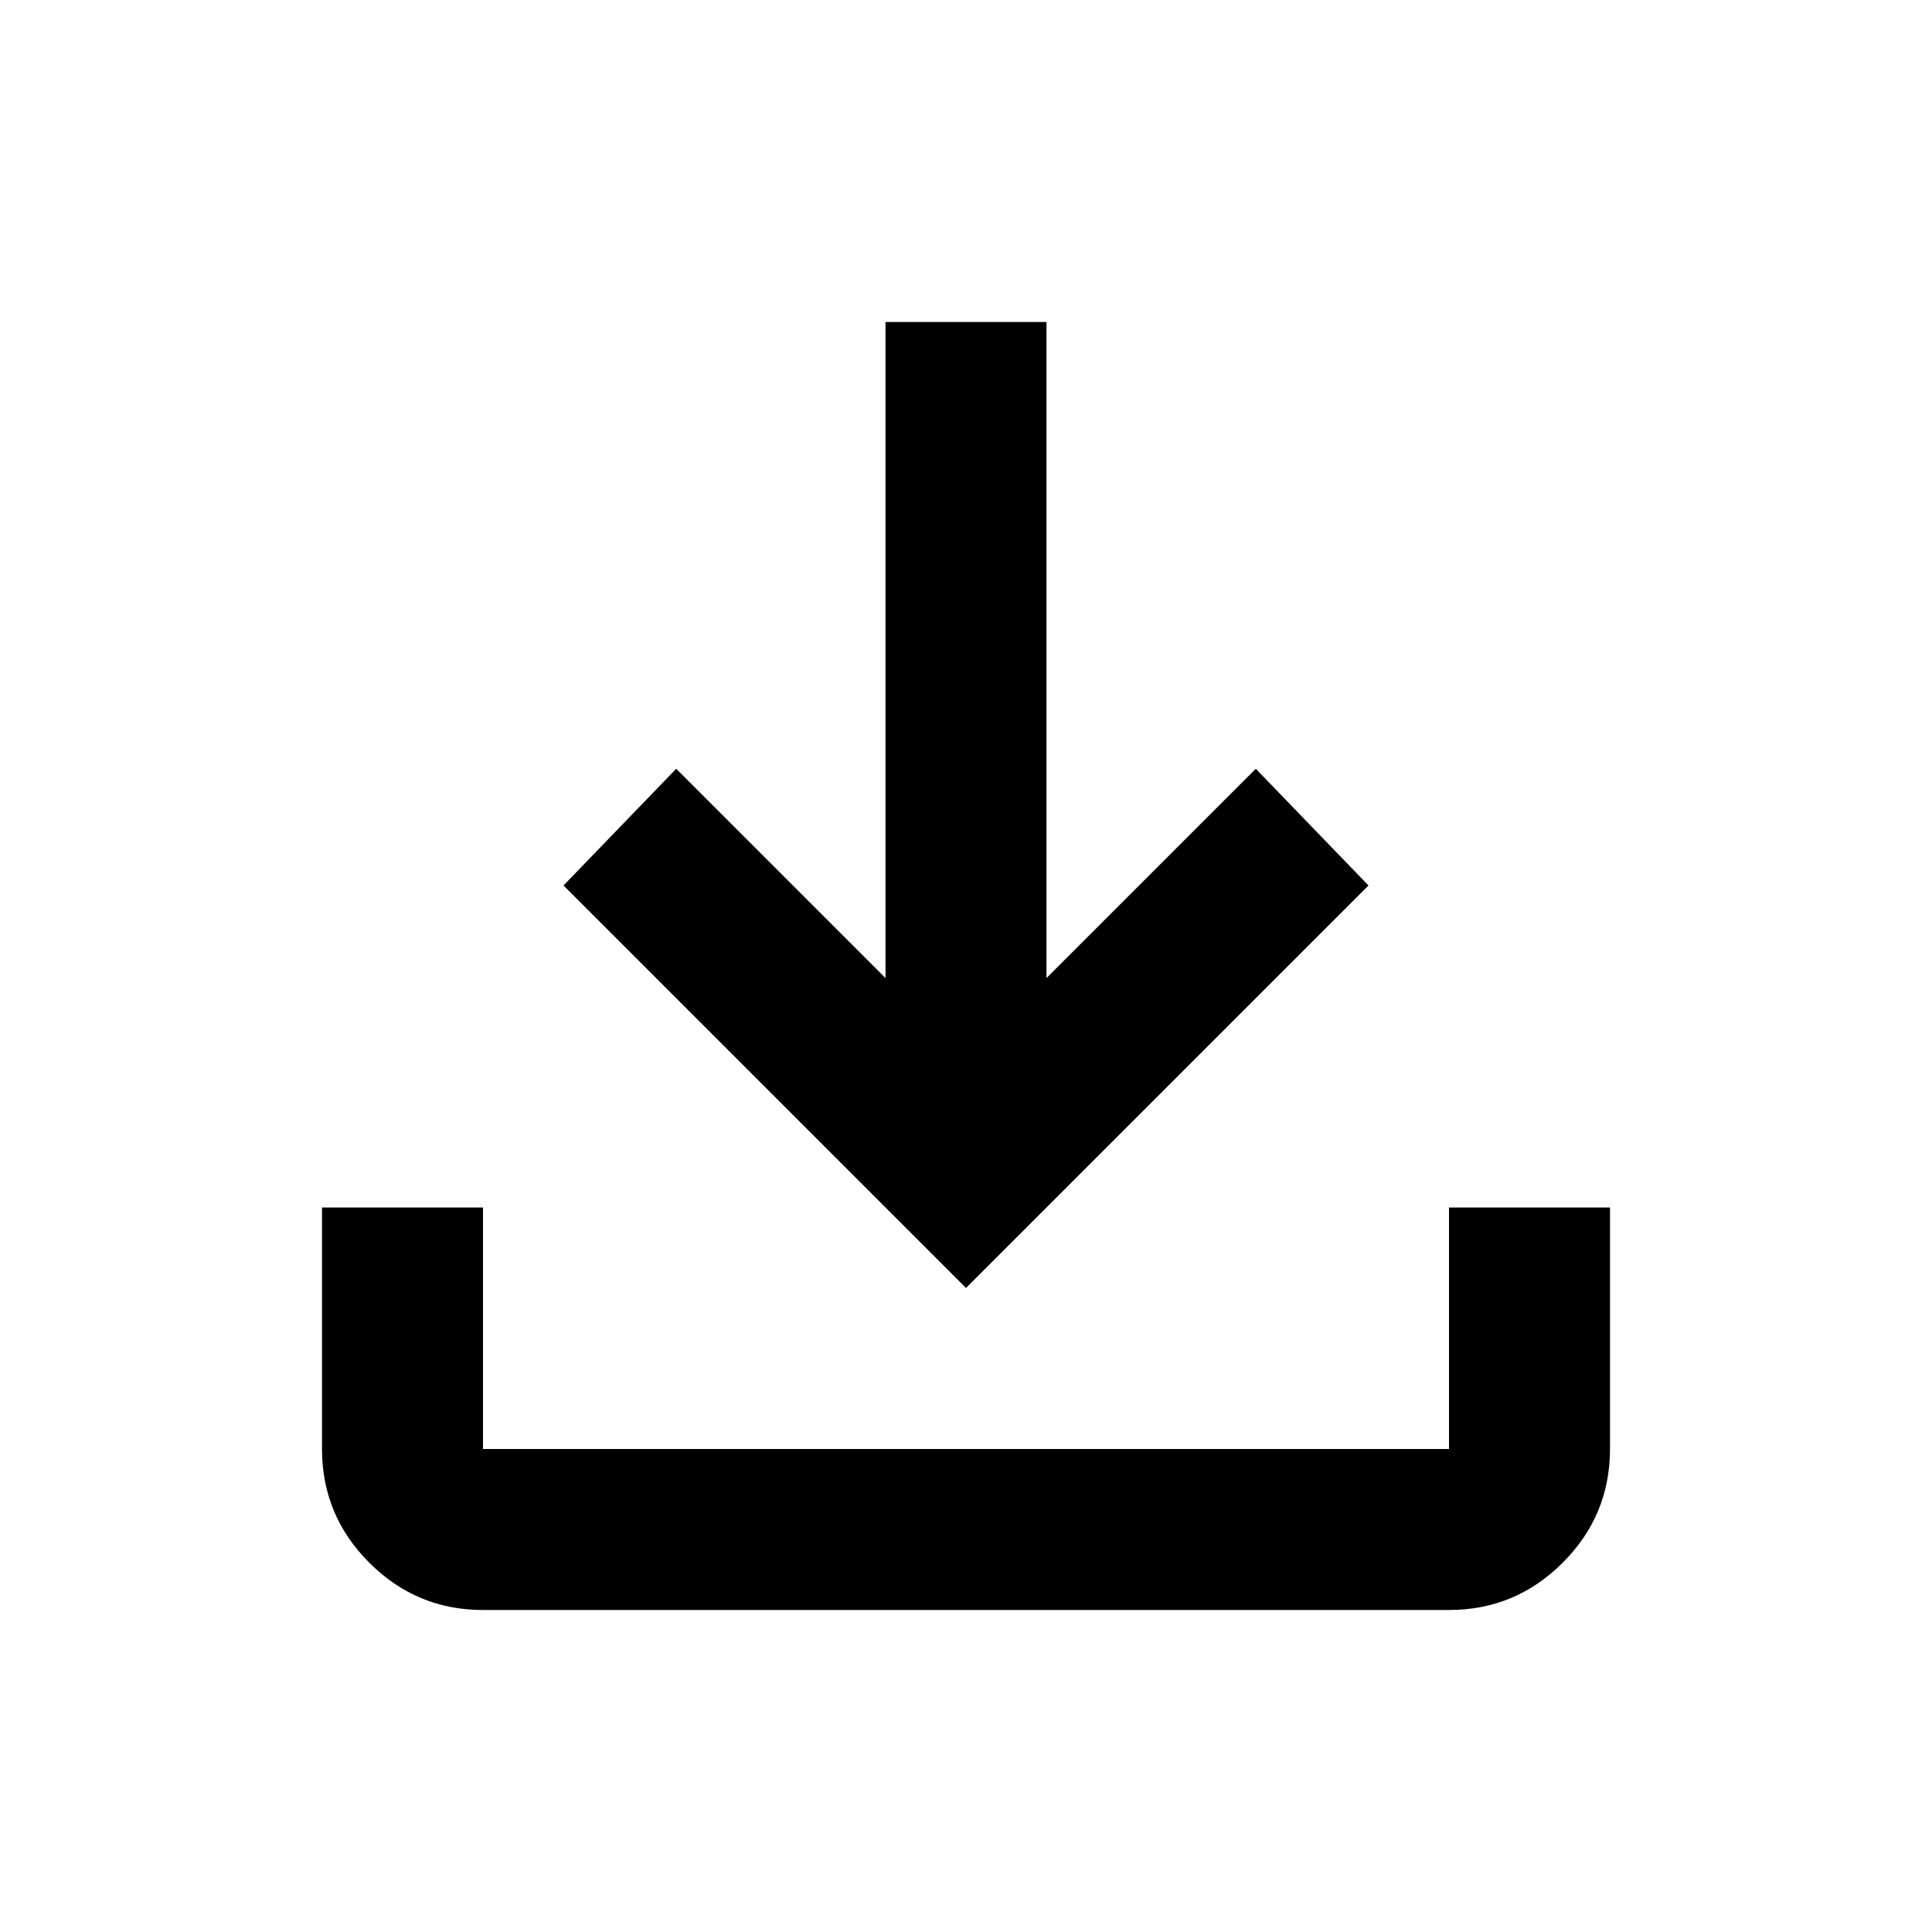
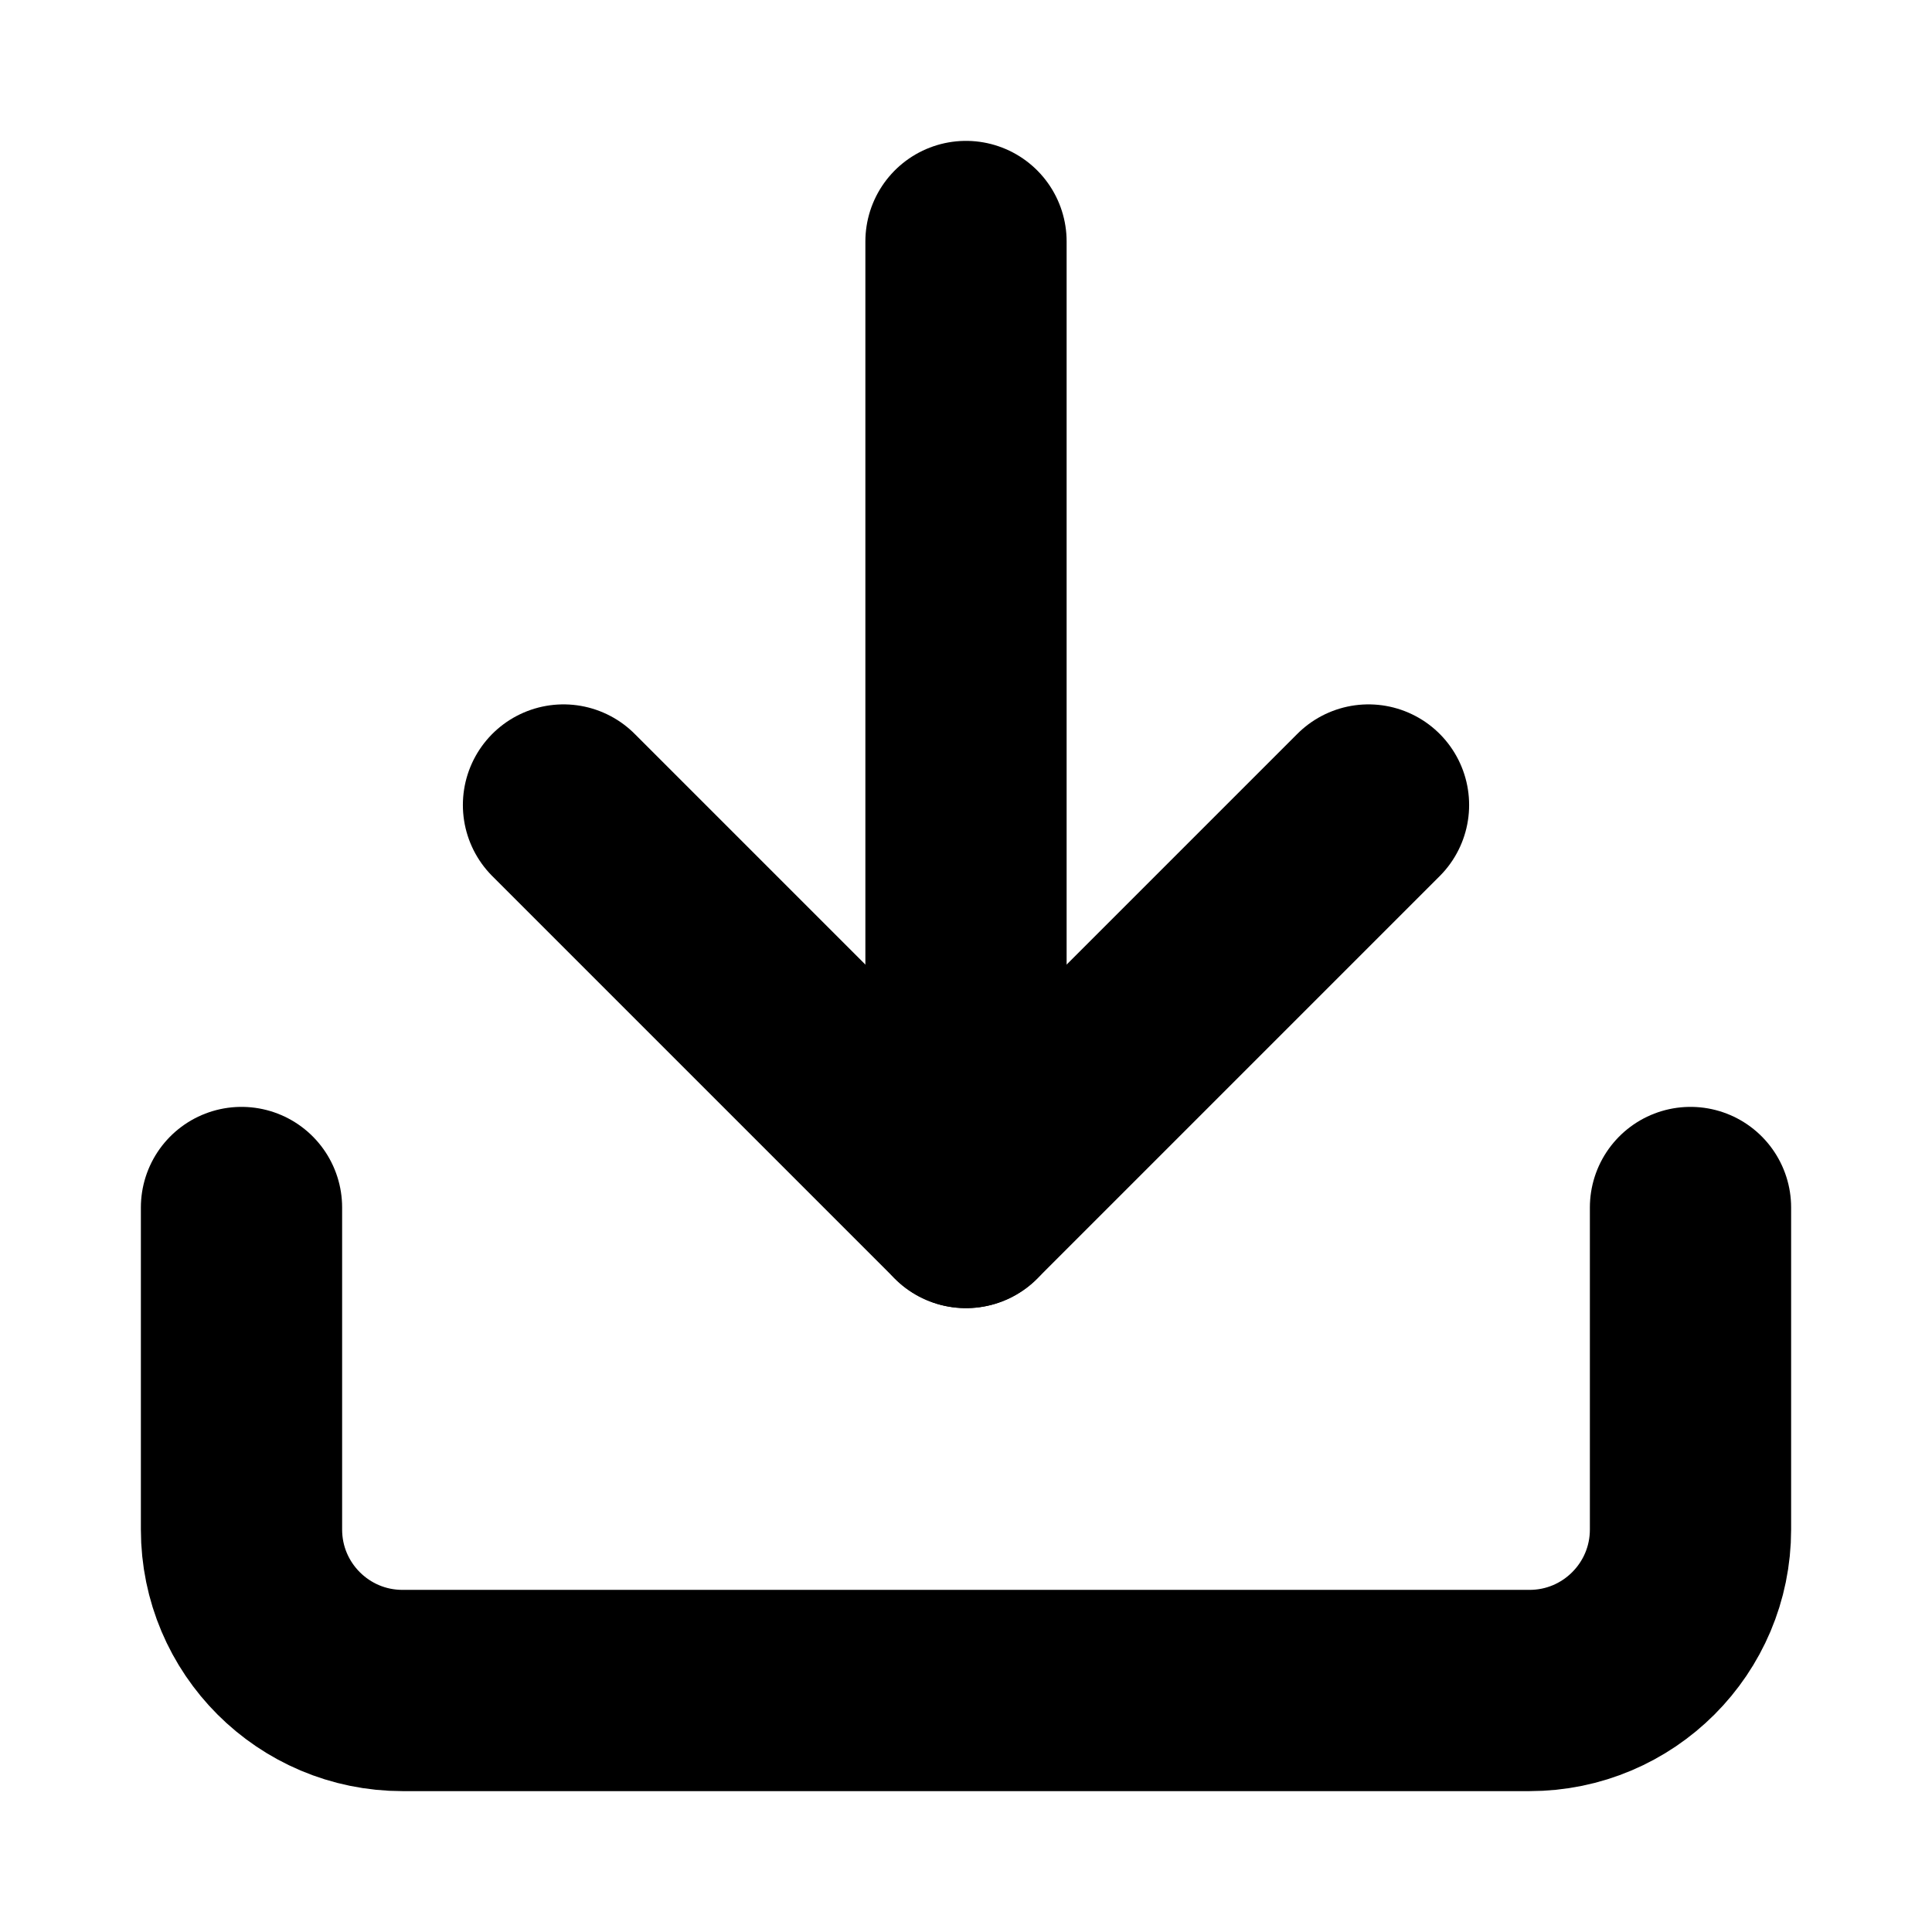
- <svg xmlns="http://www.w3.org/2000/svg" height="24" viewBox="0 -960 960 960" width="24">
-   <path d="M480-320 280-520l56-58 104 104v-326h80v326l104-104 56 58-200 200ZM240-160q-33 0-56.5-23.5T160-240v-120h80v120h480v-120h80v120q0 33-23.5 56.5T720-160H240Z" />
+ <svg xmlns="http://www.w3.org/2000/svg" width="24" height="24" viewBox="0 0 24 24" fill="none" stroke="#000000" stroke-width="2.5" stroke-linecap="round" stroke-linejoin="round">
+   <path d="M21 15v4a2 2 0 0 1-2 2H5a2 2 0 0 1-2-2v-4" />
+   <polyline points="7 10 12 15 17 10" />
+   <line x1="12" y1="15" x2="12" y2="3" />
</svg>
